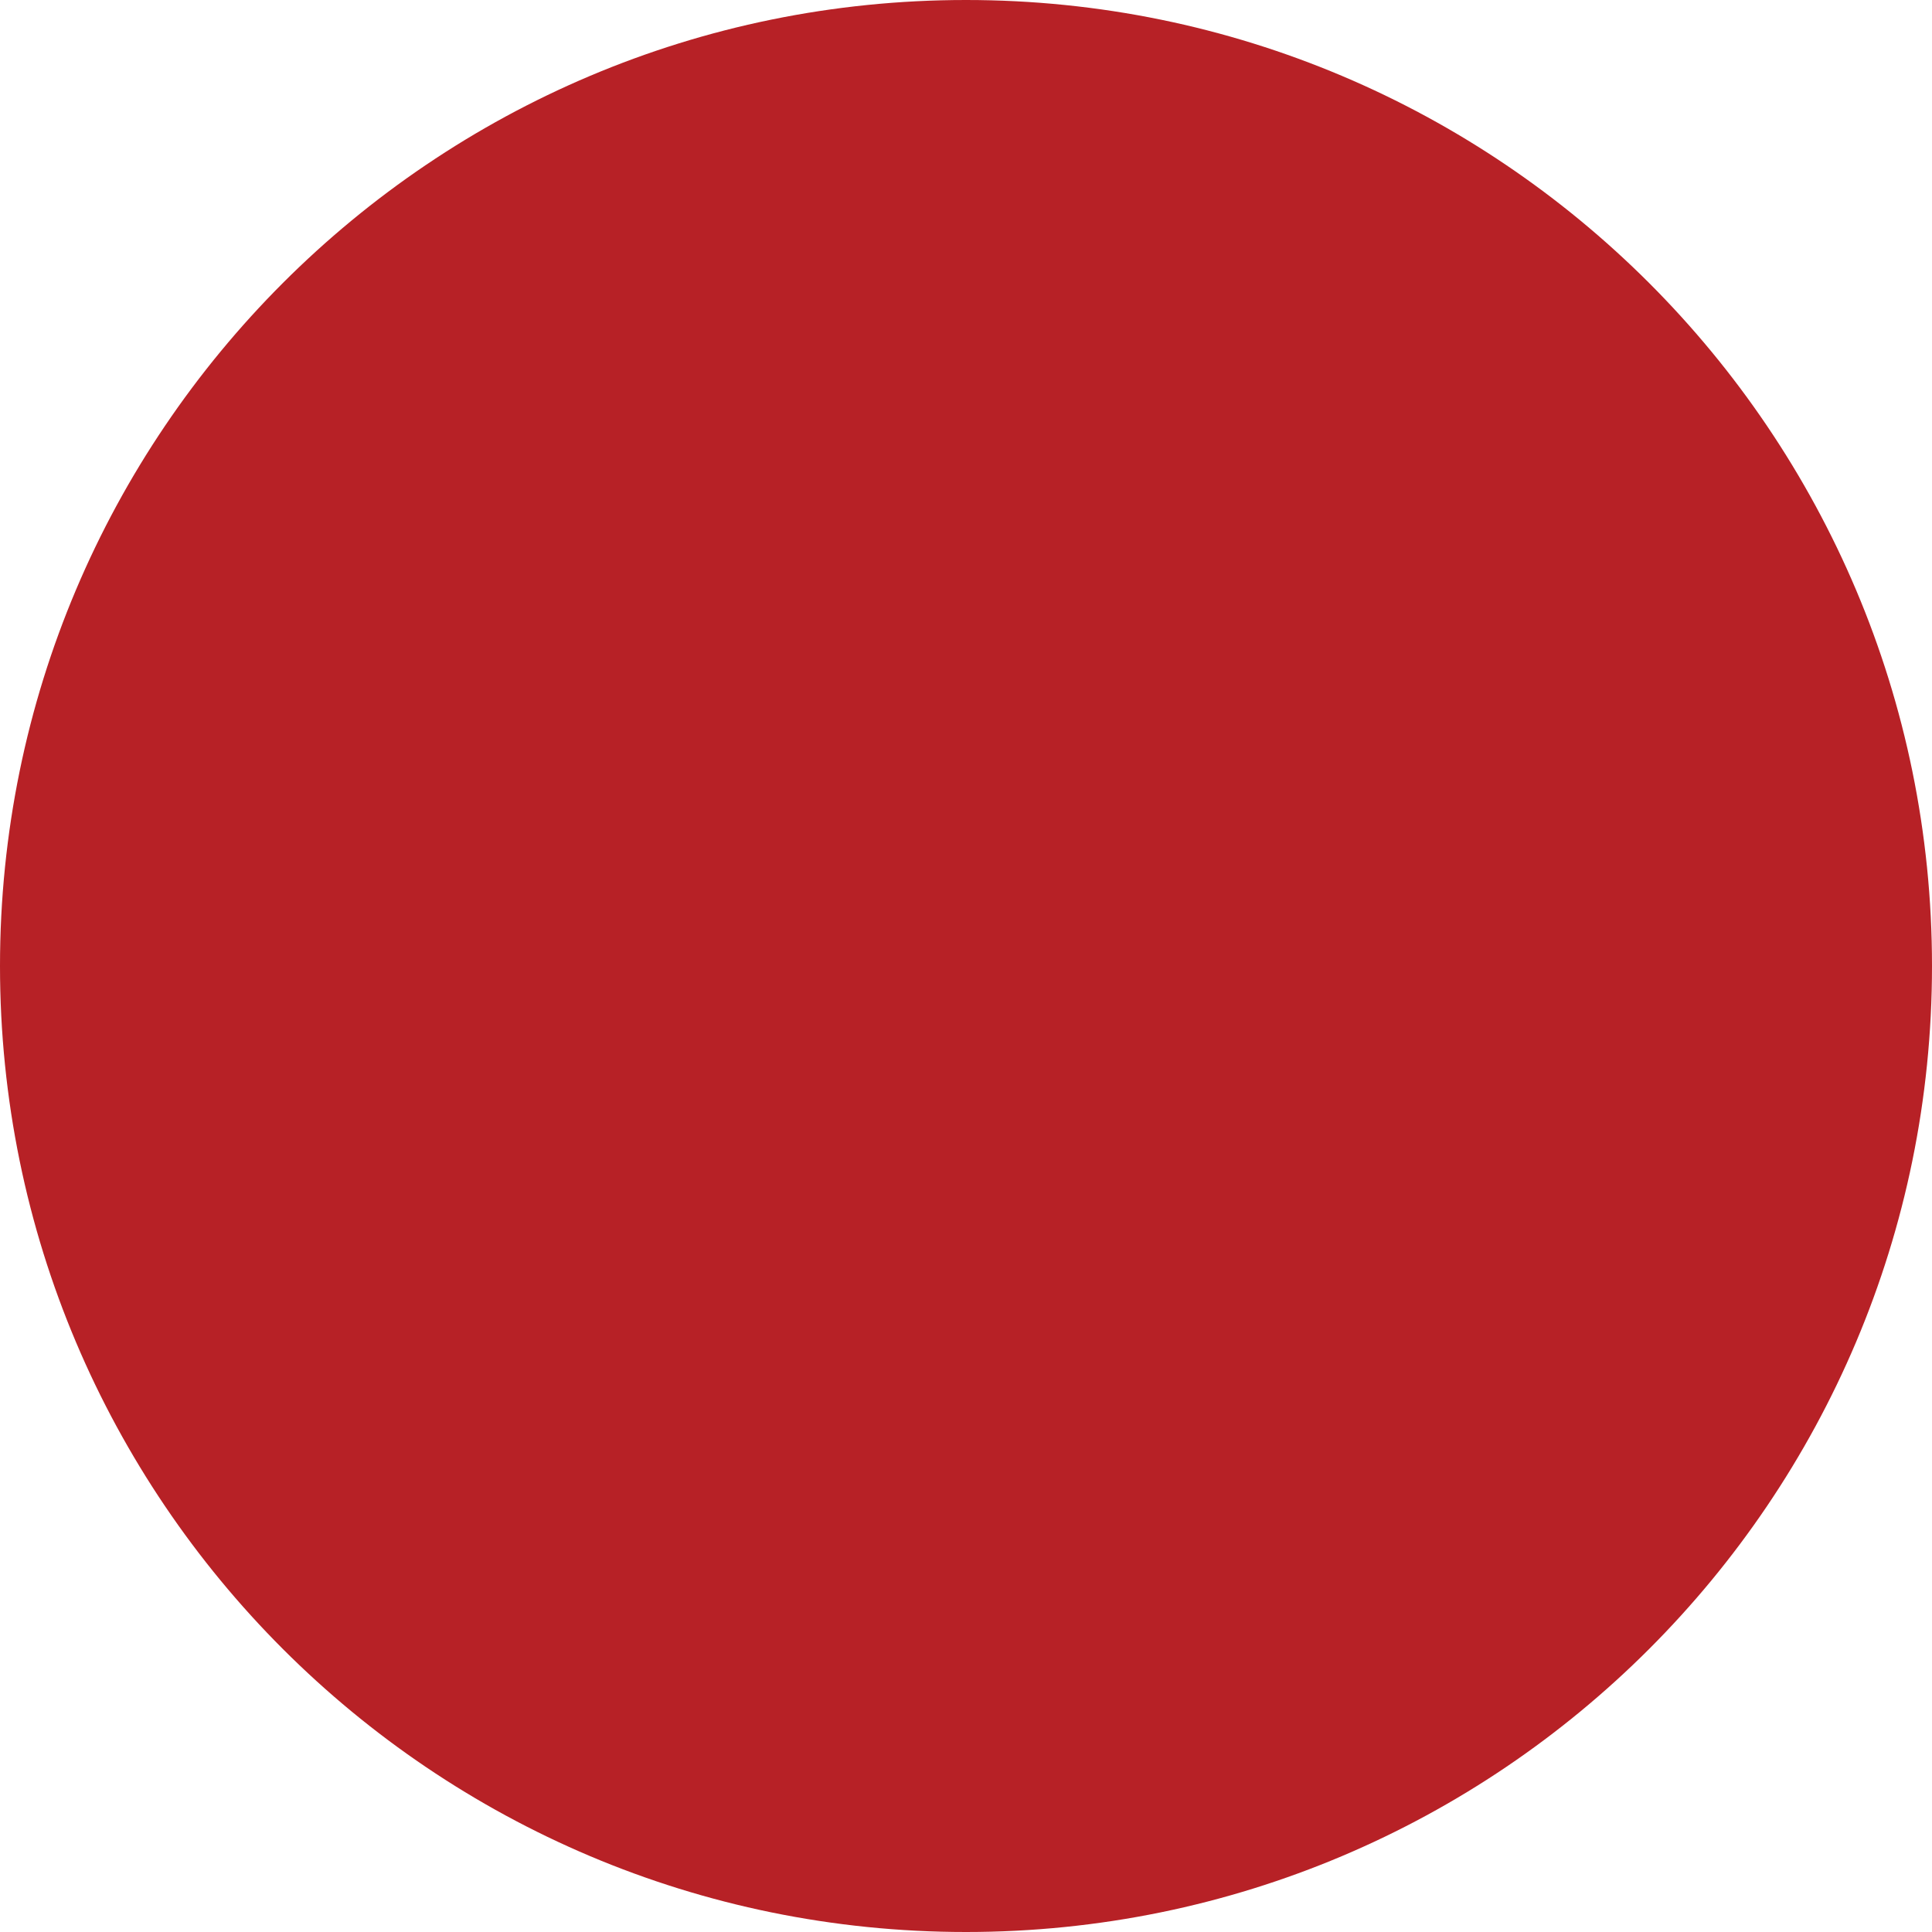
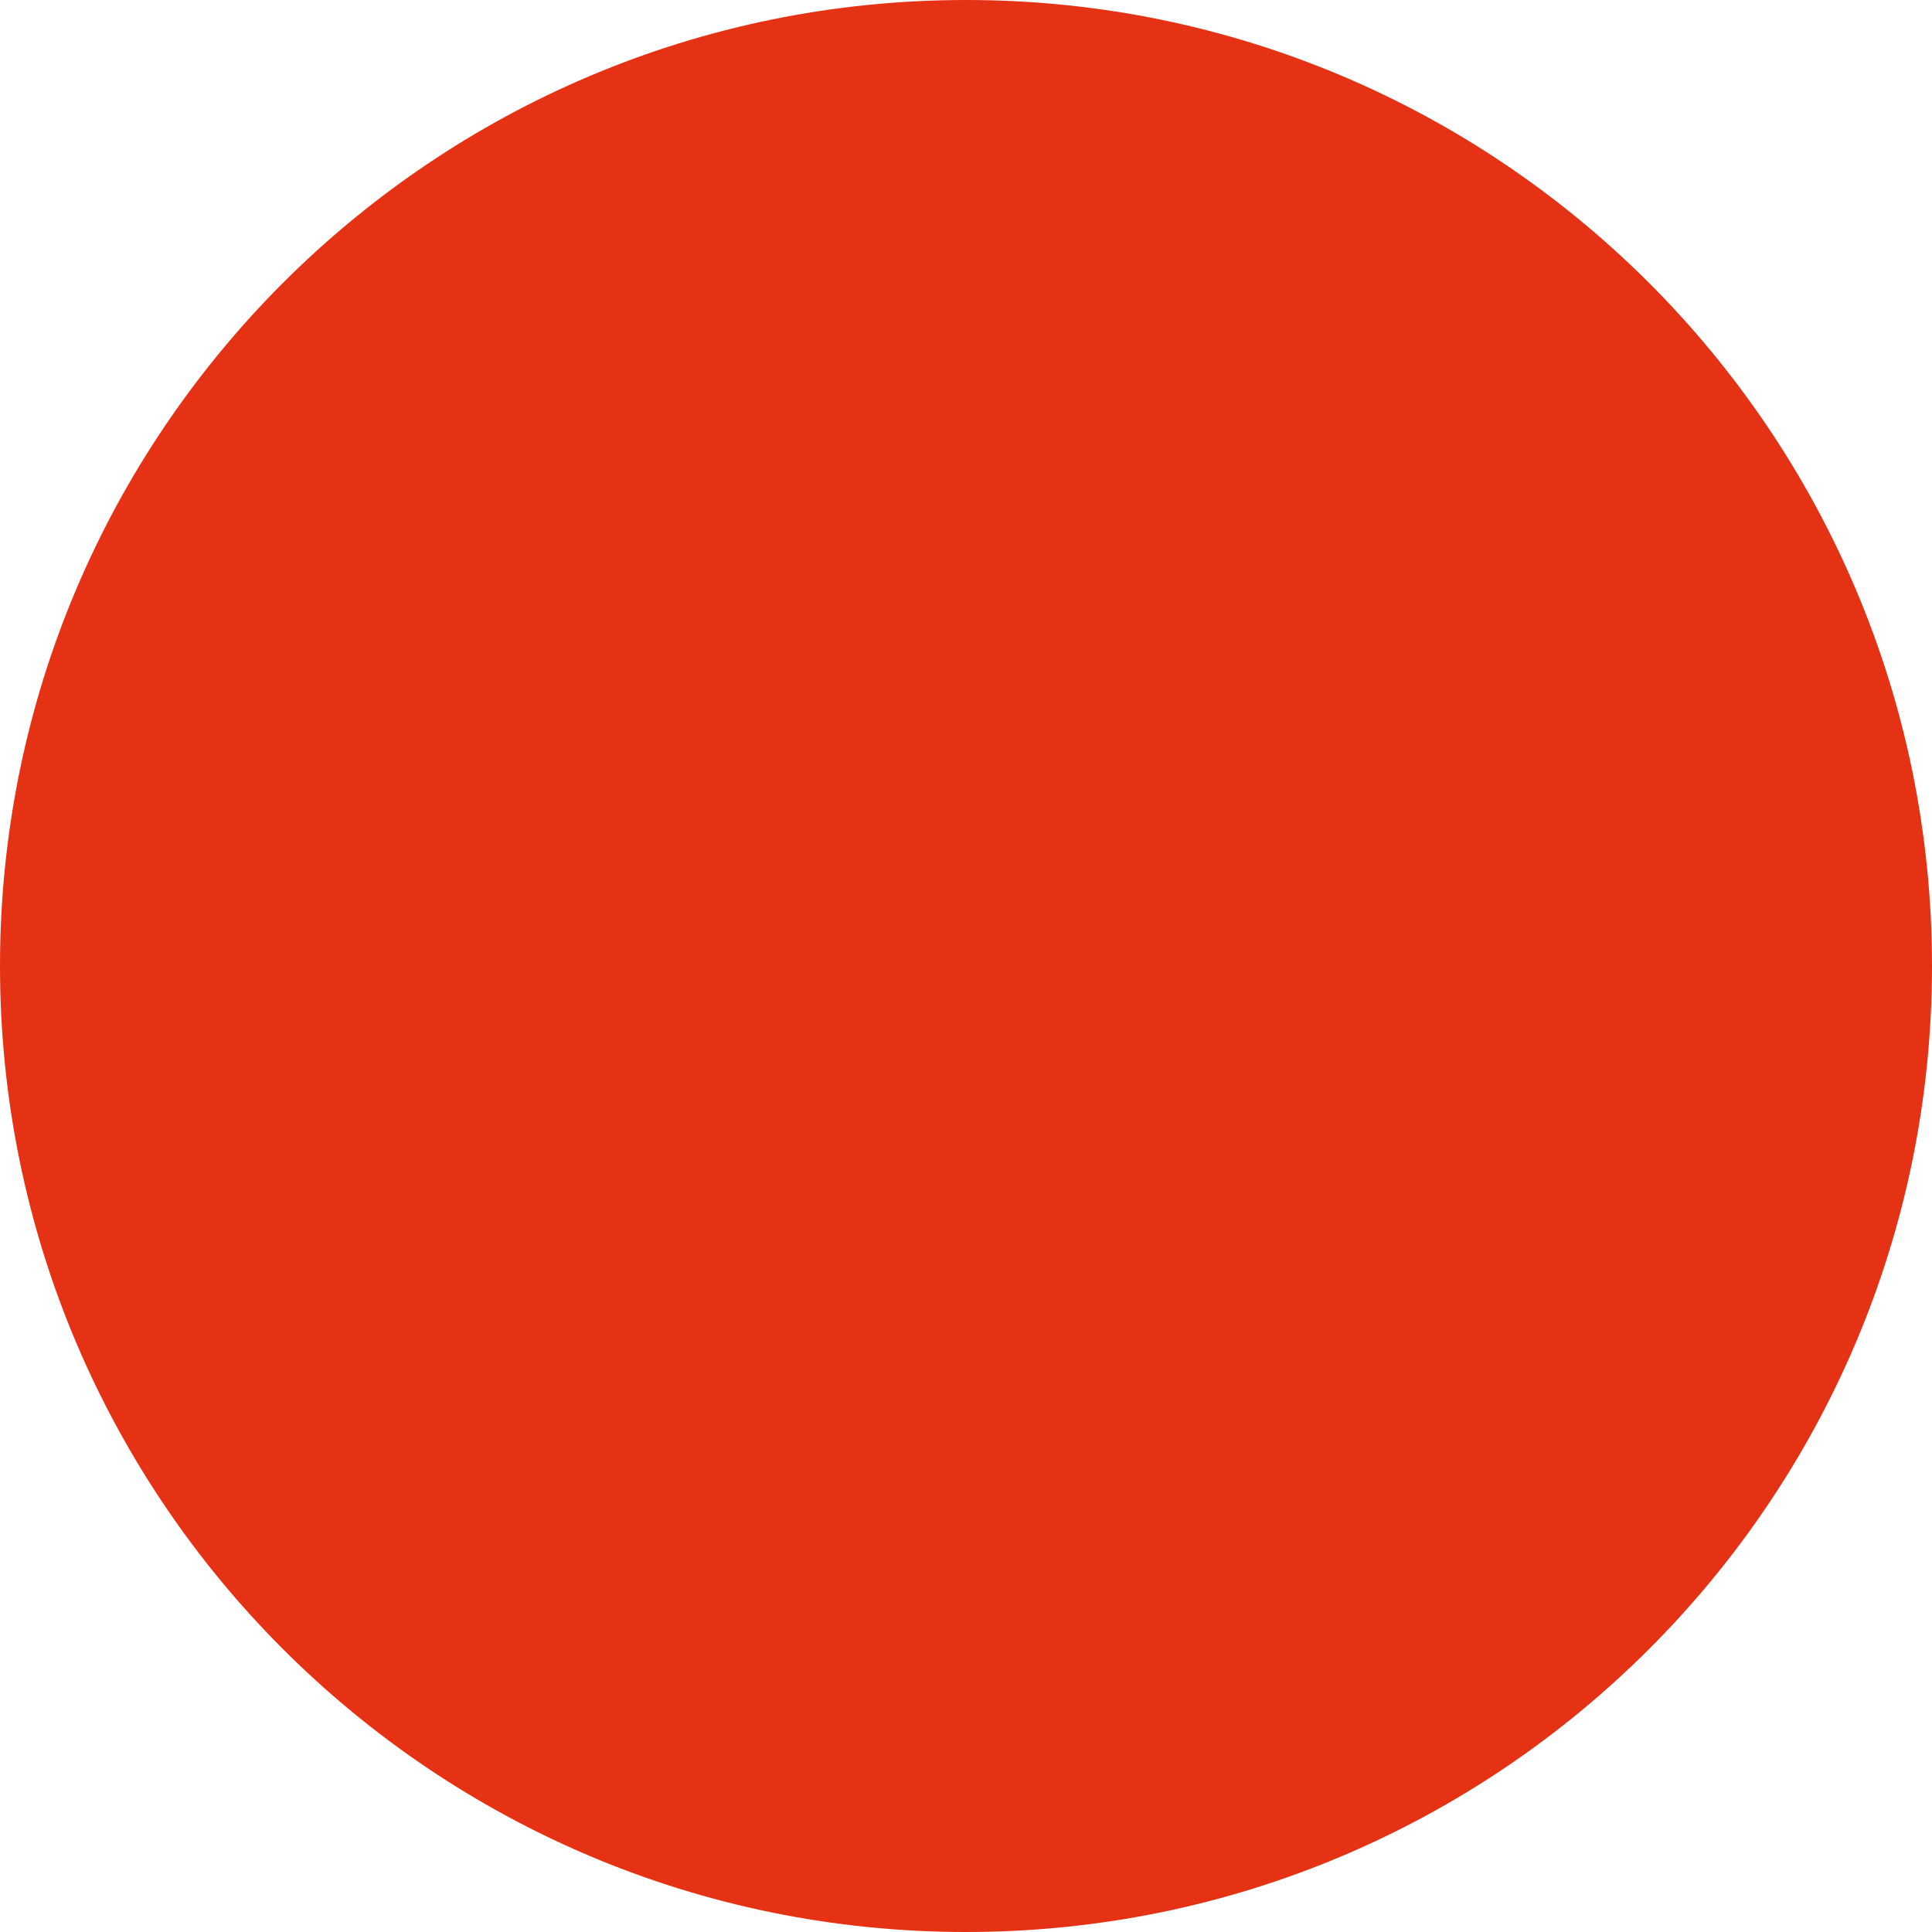
- <svg xmlns="http://www.w3.org/2000/svg" id="Layer_1" data-name="Layer 1" viewBox="0 0 8 8">
-   <defs>
-     <style>.cls-1{fill:#b72126;}</style>
-   </defs>
-   <circle class="cls-1" cx="4" cy="4" r="4" />
+ <svg xmlns="http://www.w3.org/2000/svg" version="1.1" id="Layer_1" x="0px" y="0px" viewBox="0 0 8 8" style="enable-background:new 0 0 8 8;" xml:space="preserve">
+   <style type="text/css">
+ 	.st0{fill:#E63214;}
+ </style>
+   <circle class="st0" cx="4" cy="4" r="4" />
</svg>
